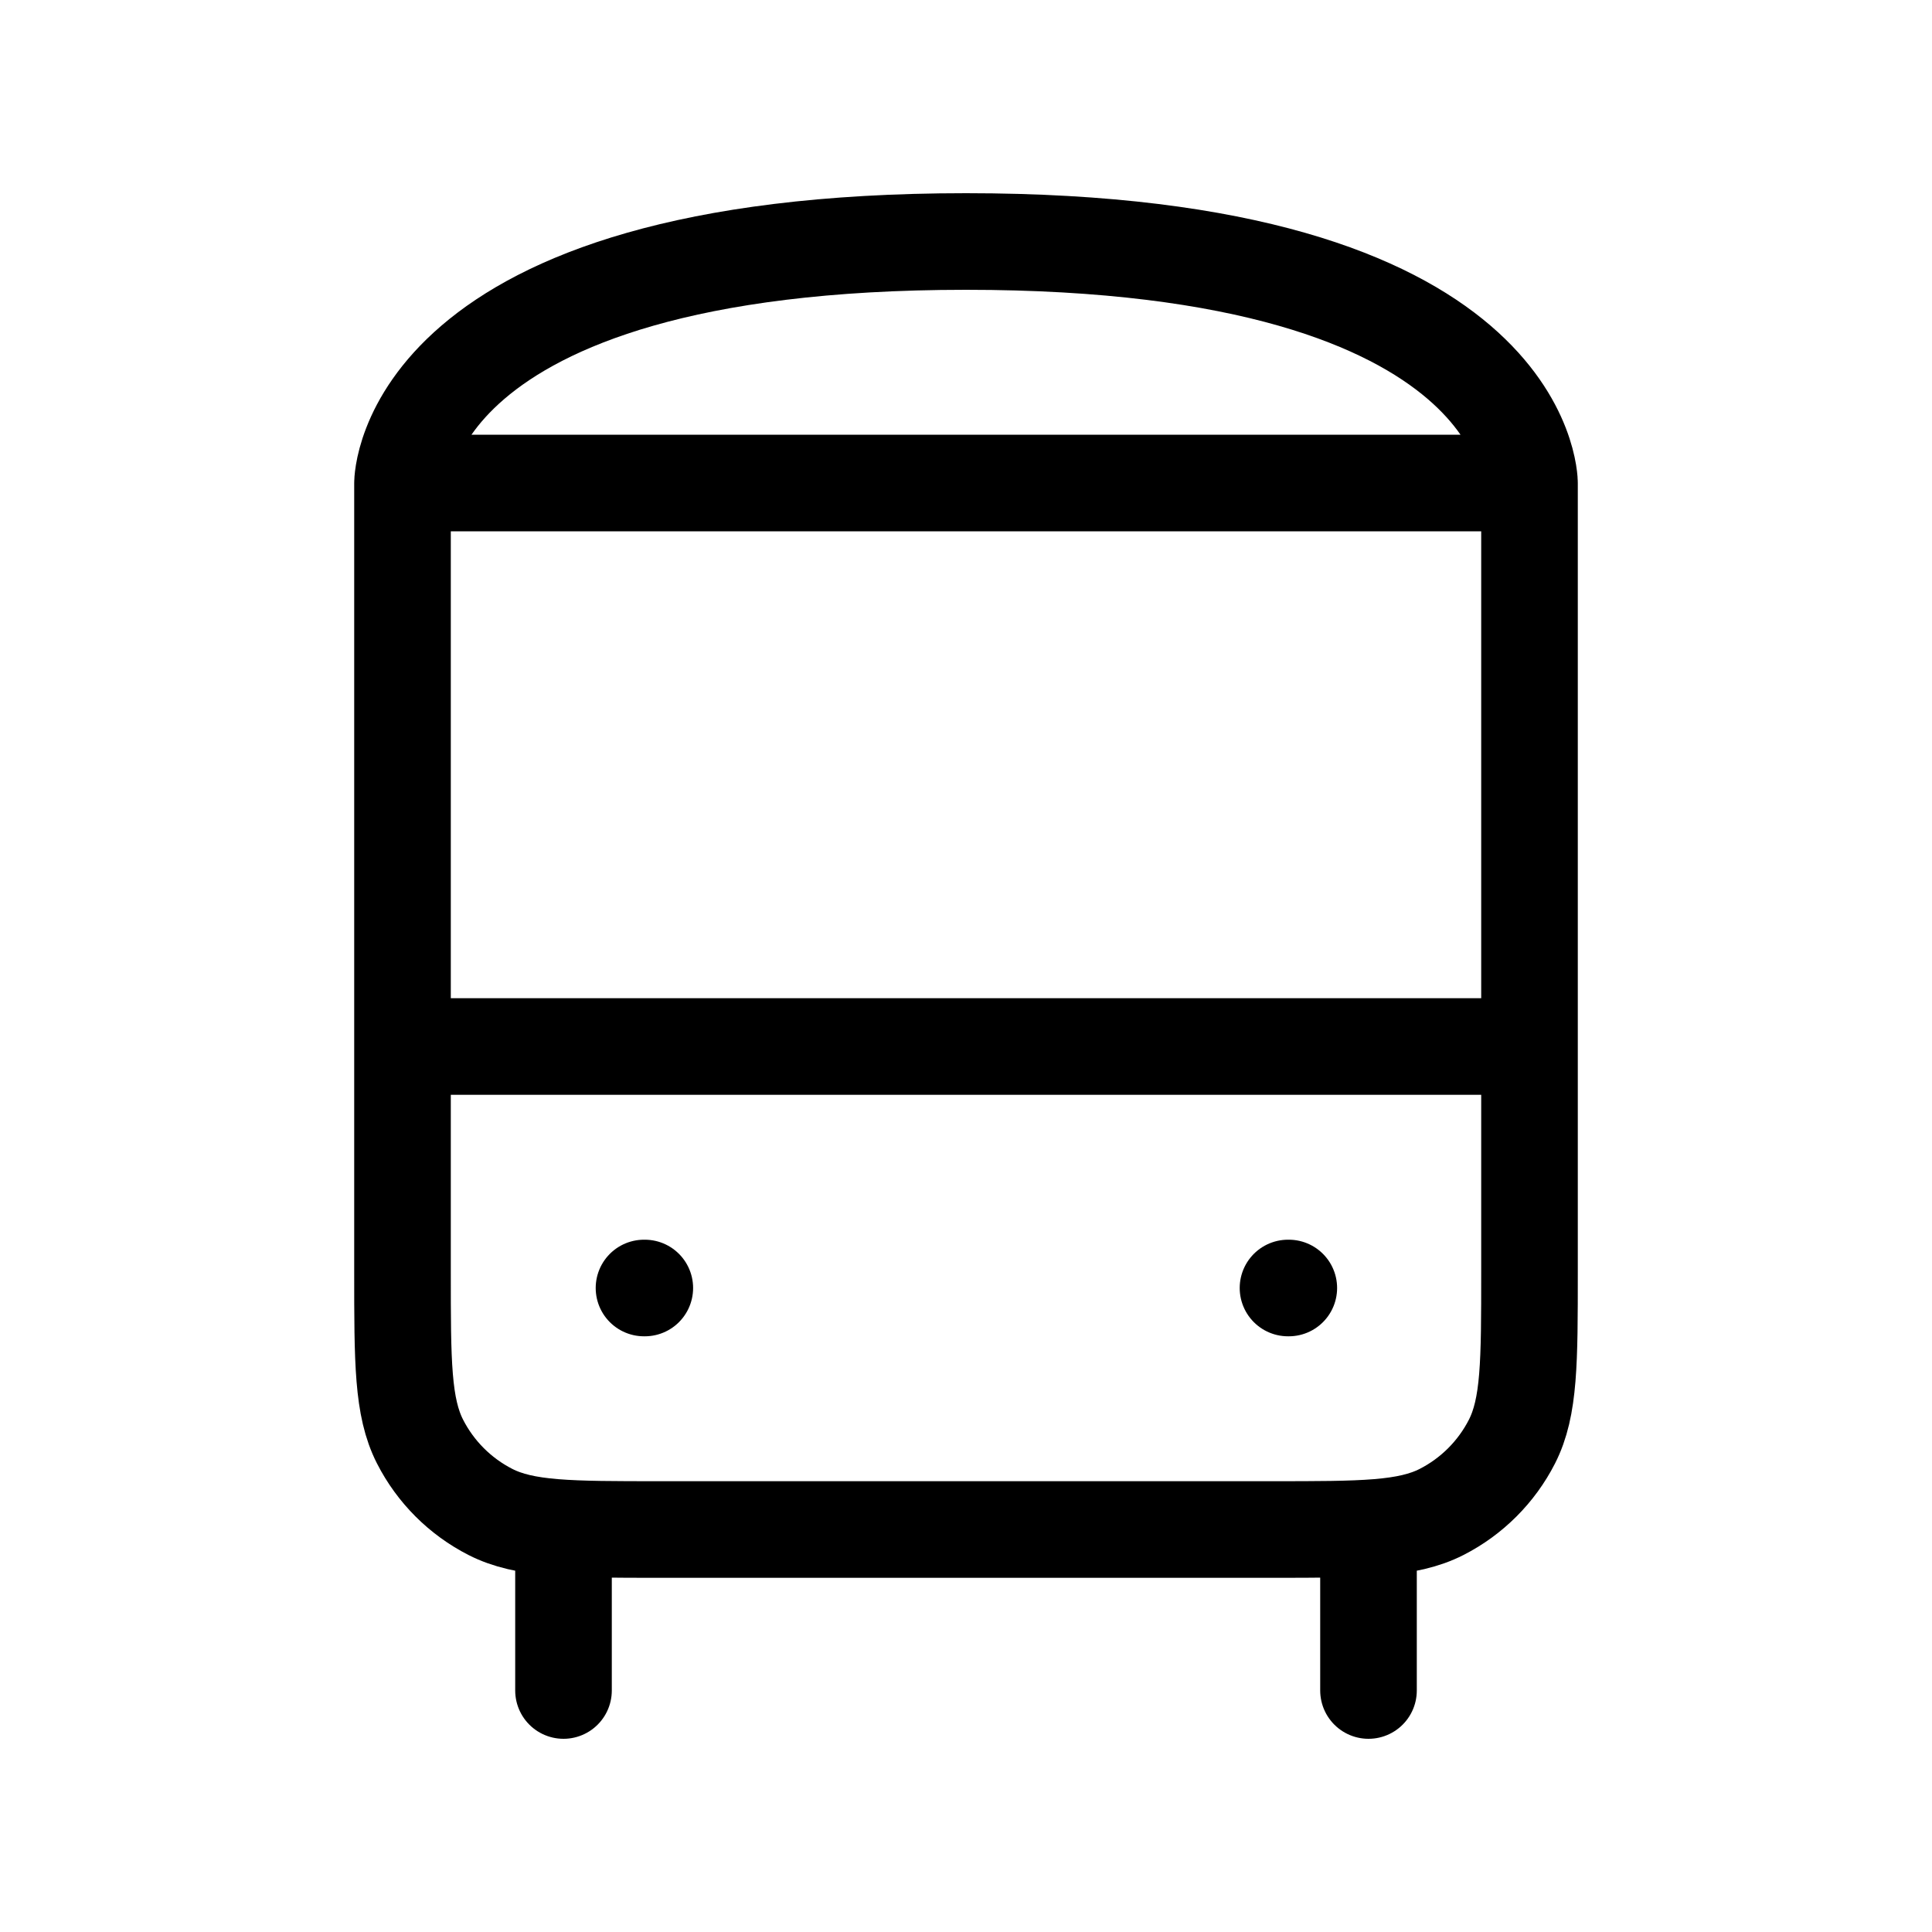
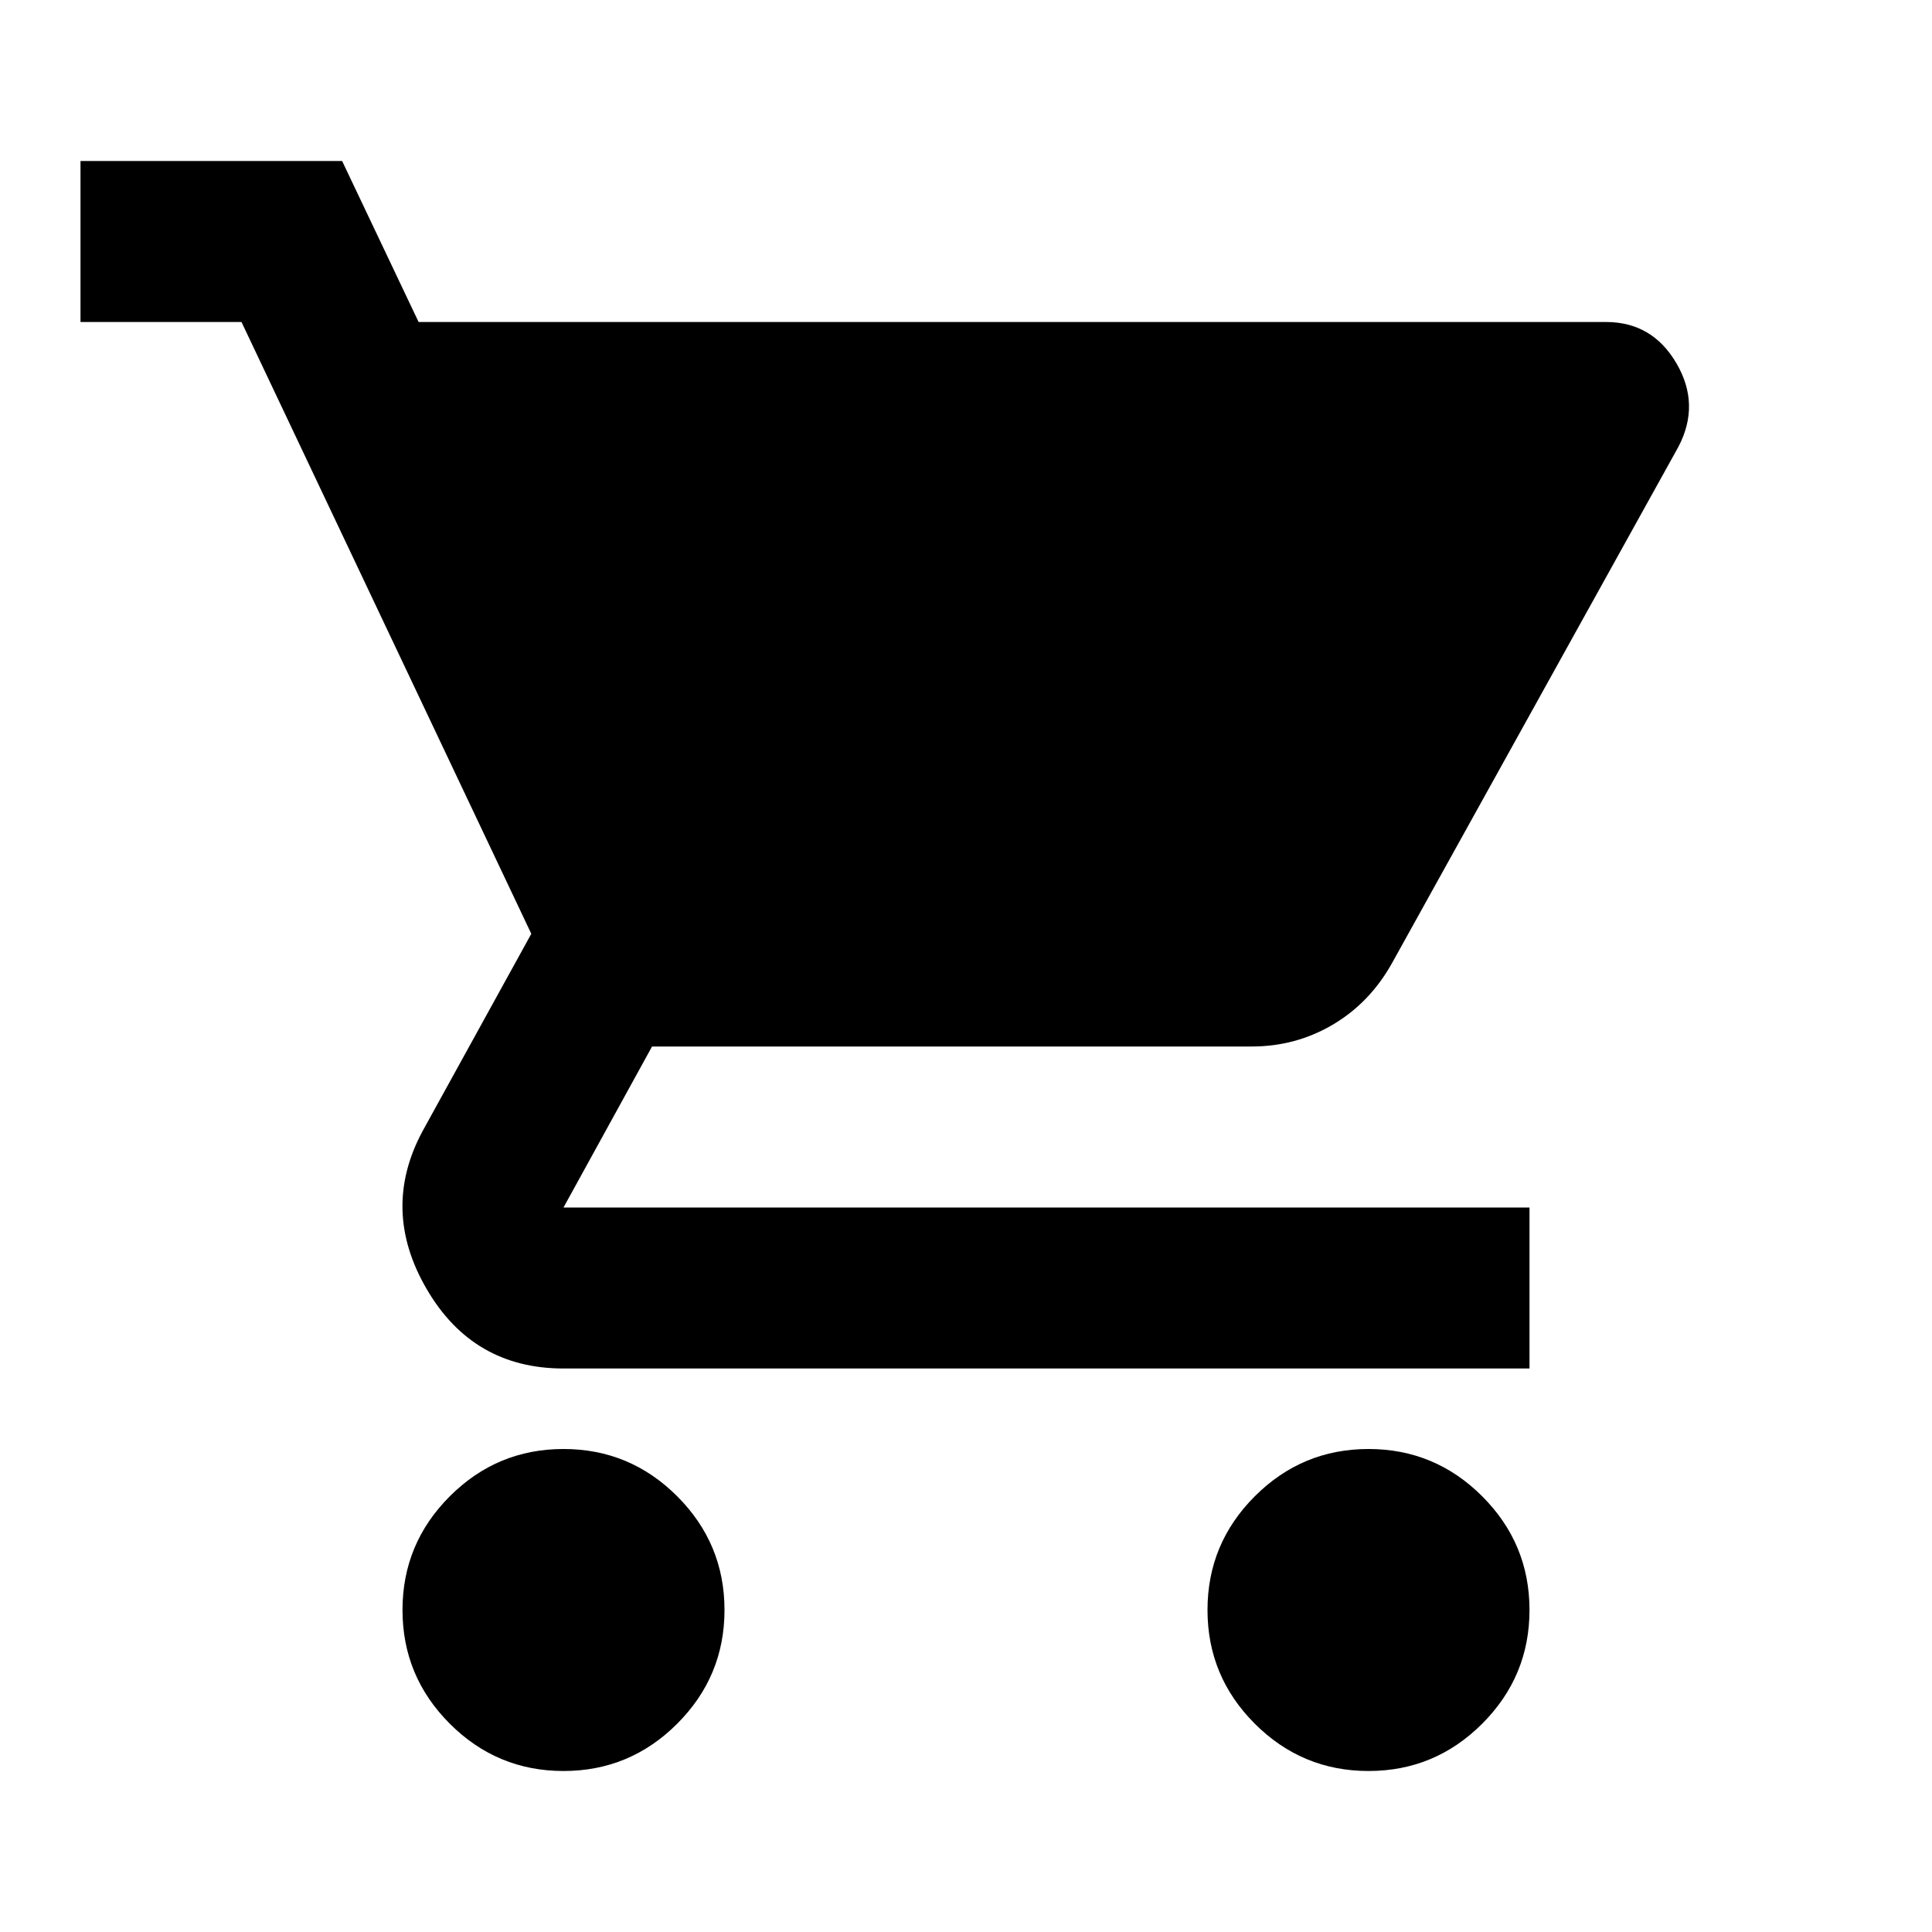
- <svg xmlns="http://www.w3.org/2000/svg" width="800px" height="800px" viewBox="0 0 24 24" fill="none">
-   <g id="SVGRepo_bgCarrier" stroke-width="0" />
-   <g id="SVGRepo_tracerCarrier" stroke-linecap="round" stroke-linejoin="round" />
-   <g id="SVGRepo_iconCarrier">
-     <path d="M5 6V15.8C5 16.92 5 17.48 5.218 17.908C5.41 18.284 5.716 18.59 6.092 18.782C6.52 19 7.08 19 8.2 19H15.8C16.92 19 17.48 19 17.908 18.782C18.284 18.59 18.59 18.284 18.782 17.908C19 17.48 19 16.92 19 15.8V6M5 6C5 6 5 3 12 3C19 3 19 6 19 6M5 6H19M5 13H19M17 21V19M7 21V19M8 16H8.01M16 16H16.01" stroke="#000000" stroke-width="1.2" stroke-linecap="round" stroke-linejoin="round" />
-   </g>
+ <svg xmlns="http://www.w3.org/2000/svg" height="24" viewBox="0 -960 960 960" width="24">
+   <path d="M280-80q-33 0-56.5-23.5T200-160q0-33 23.5-56.5T280-240q33 0 56.5 23.5T360-160q0 33-23.5 56.5T280-80Zm400 0q-33 0-56.5-23.5T600-160q0-33 23.5-56.5T680-240q33 0 56.5 23.5T760-160q0 33-23.5 56.5T680-80ZM208-800h590q23 0 35 20.5t1 41.5L692-482q-11 20-29.5 31T622-440H324l-44 80h480v80H280q-45 0-68-39.5t-2-78.5l54-98-144-304H40v-80h130l38 80Z" />
</svg>
